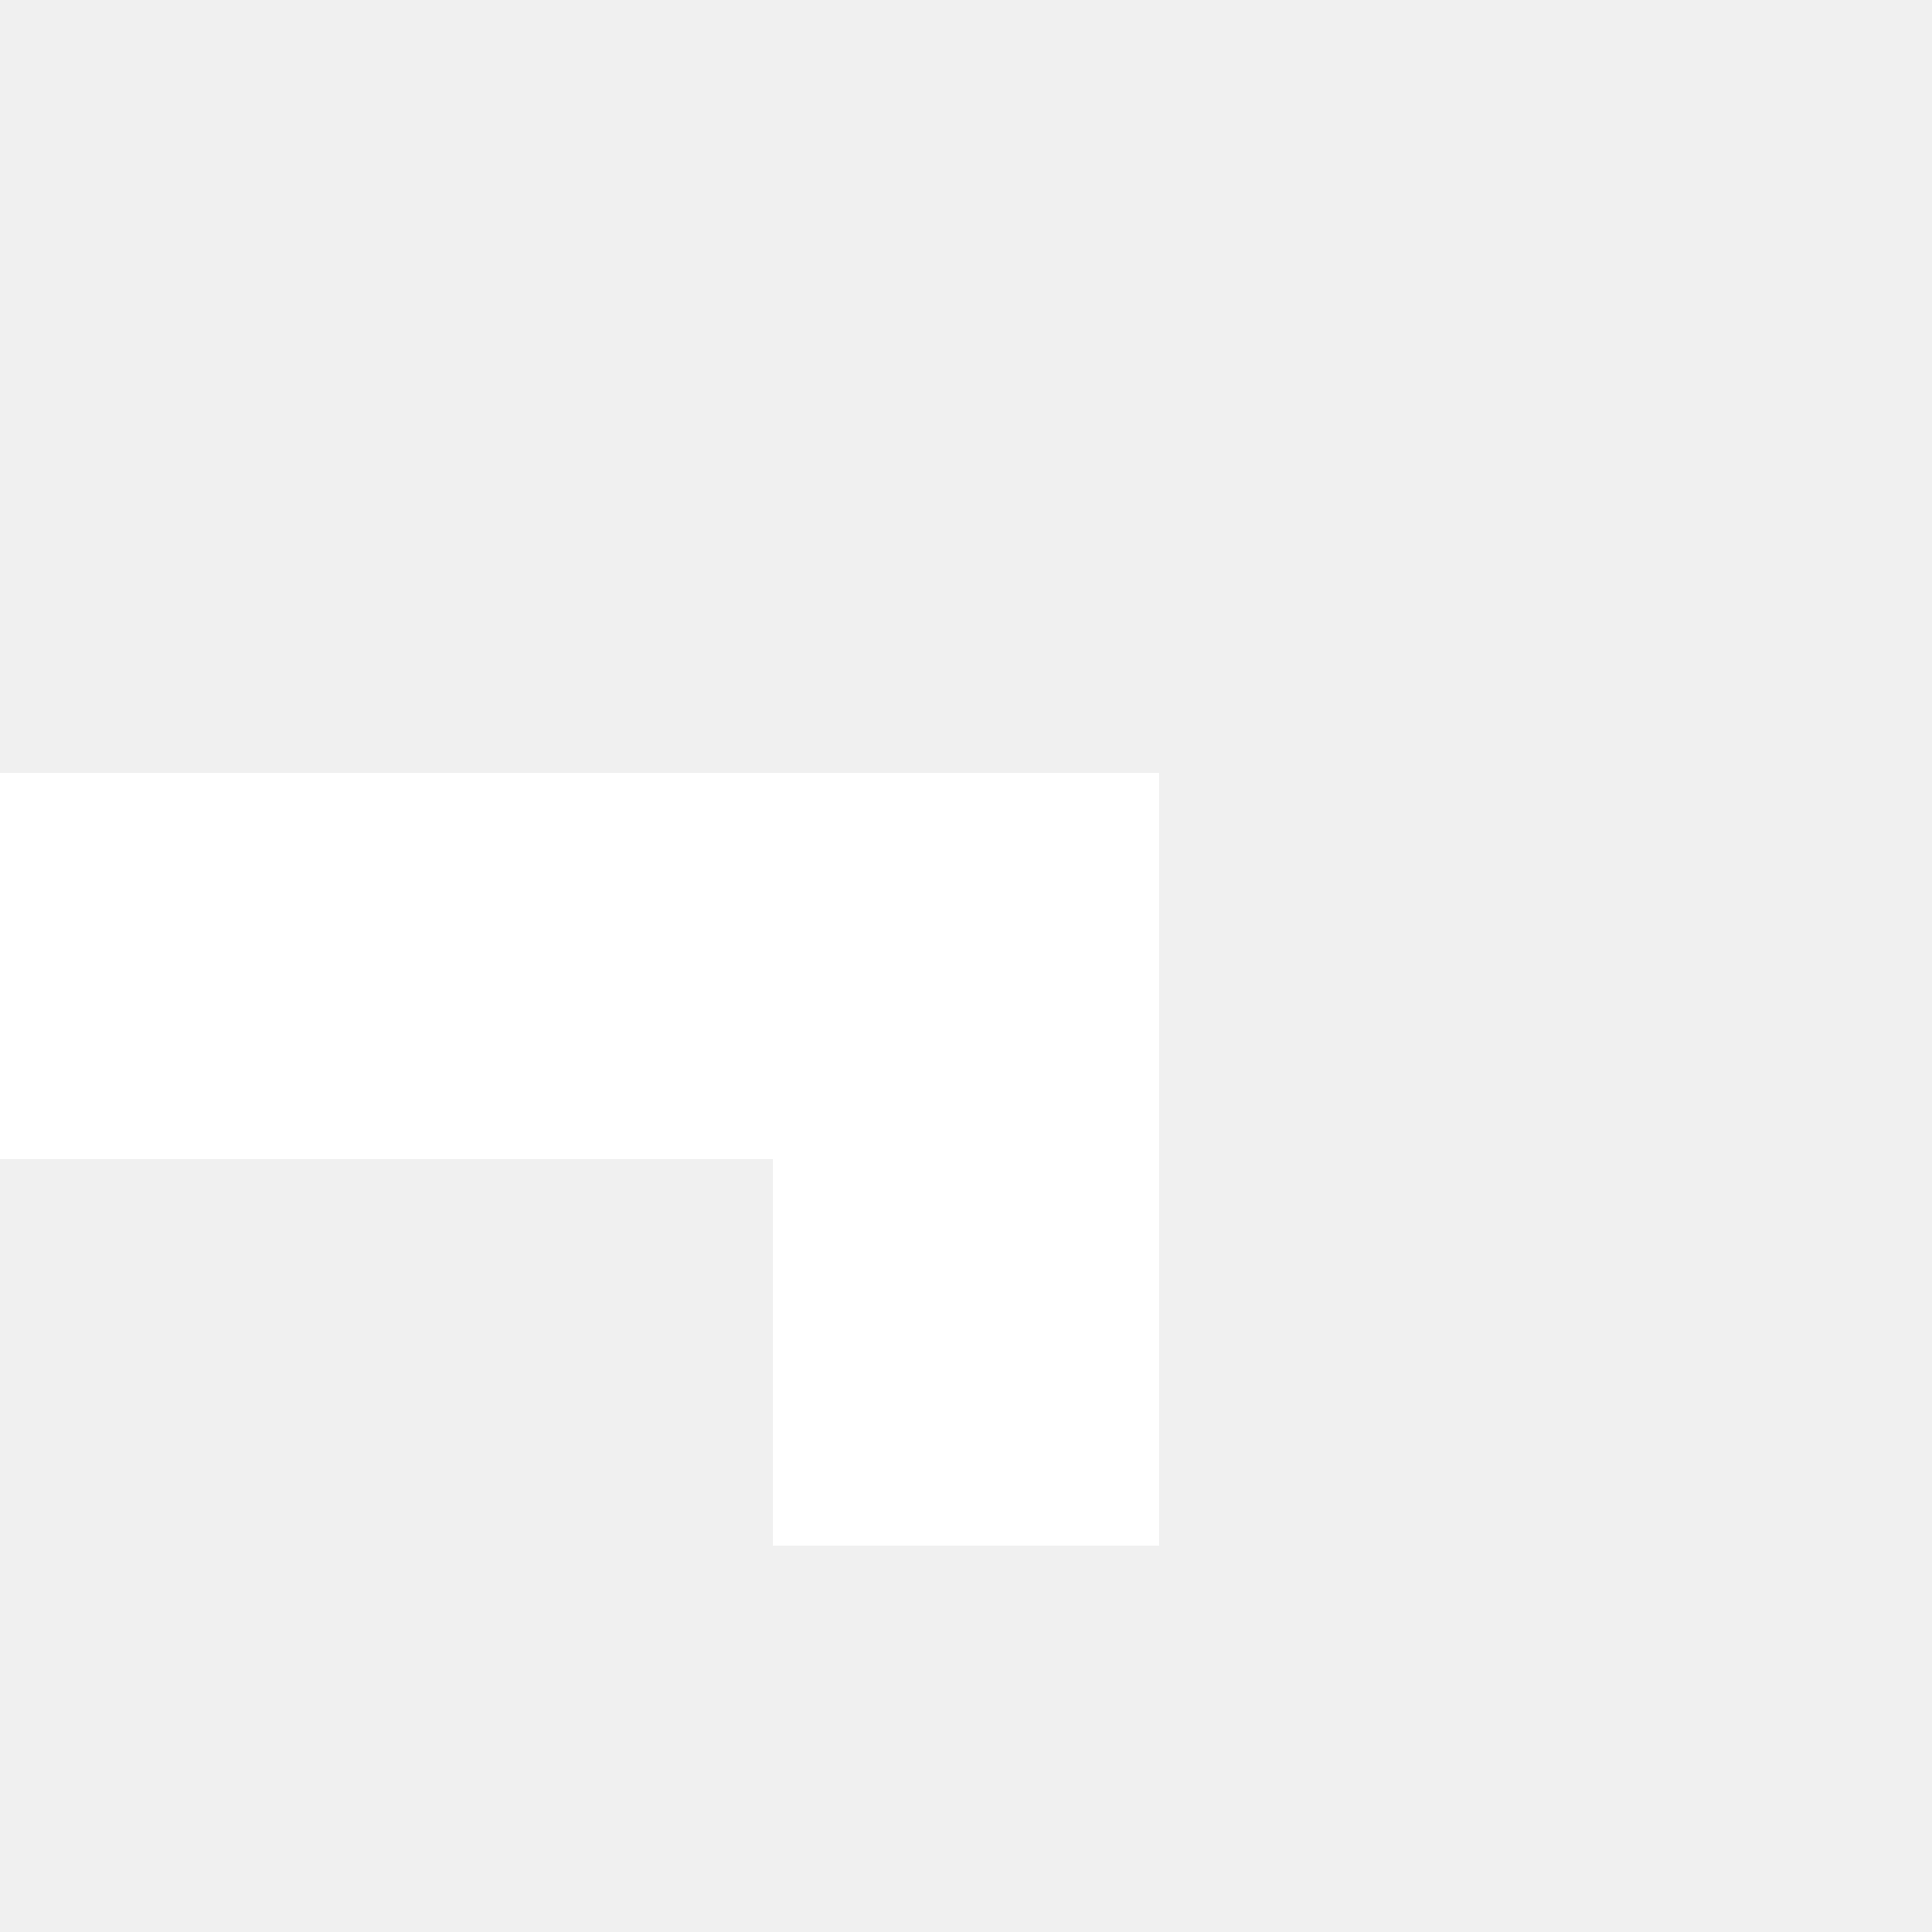
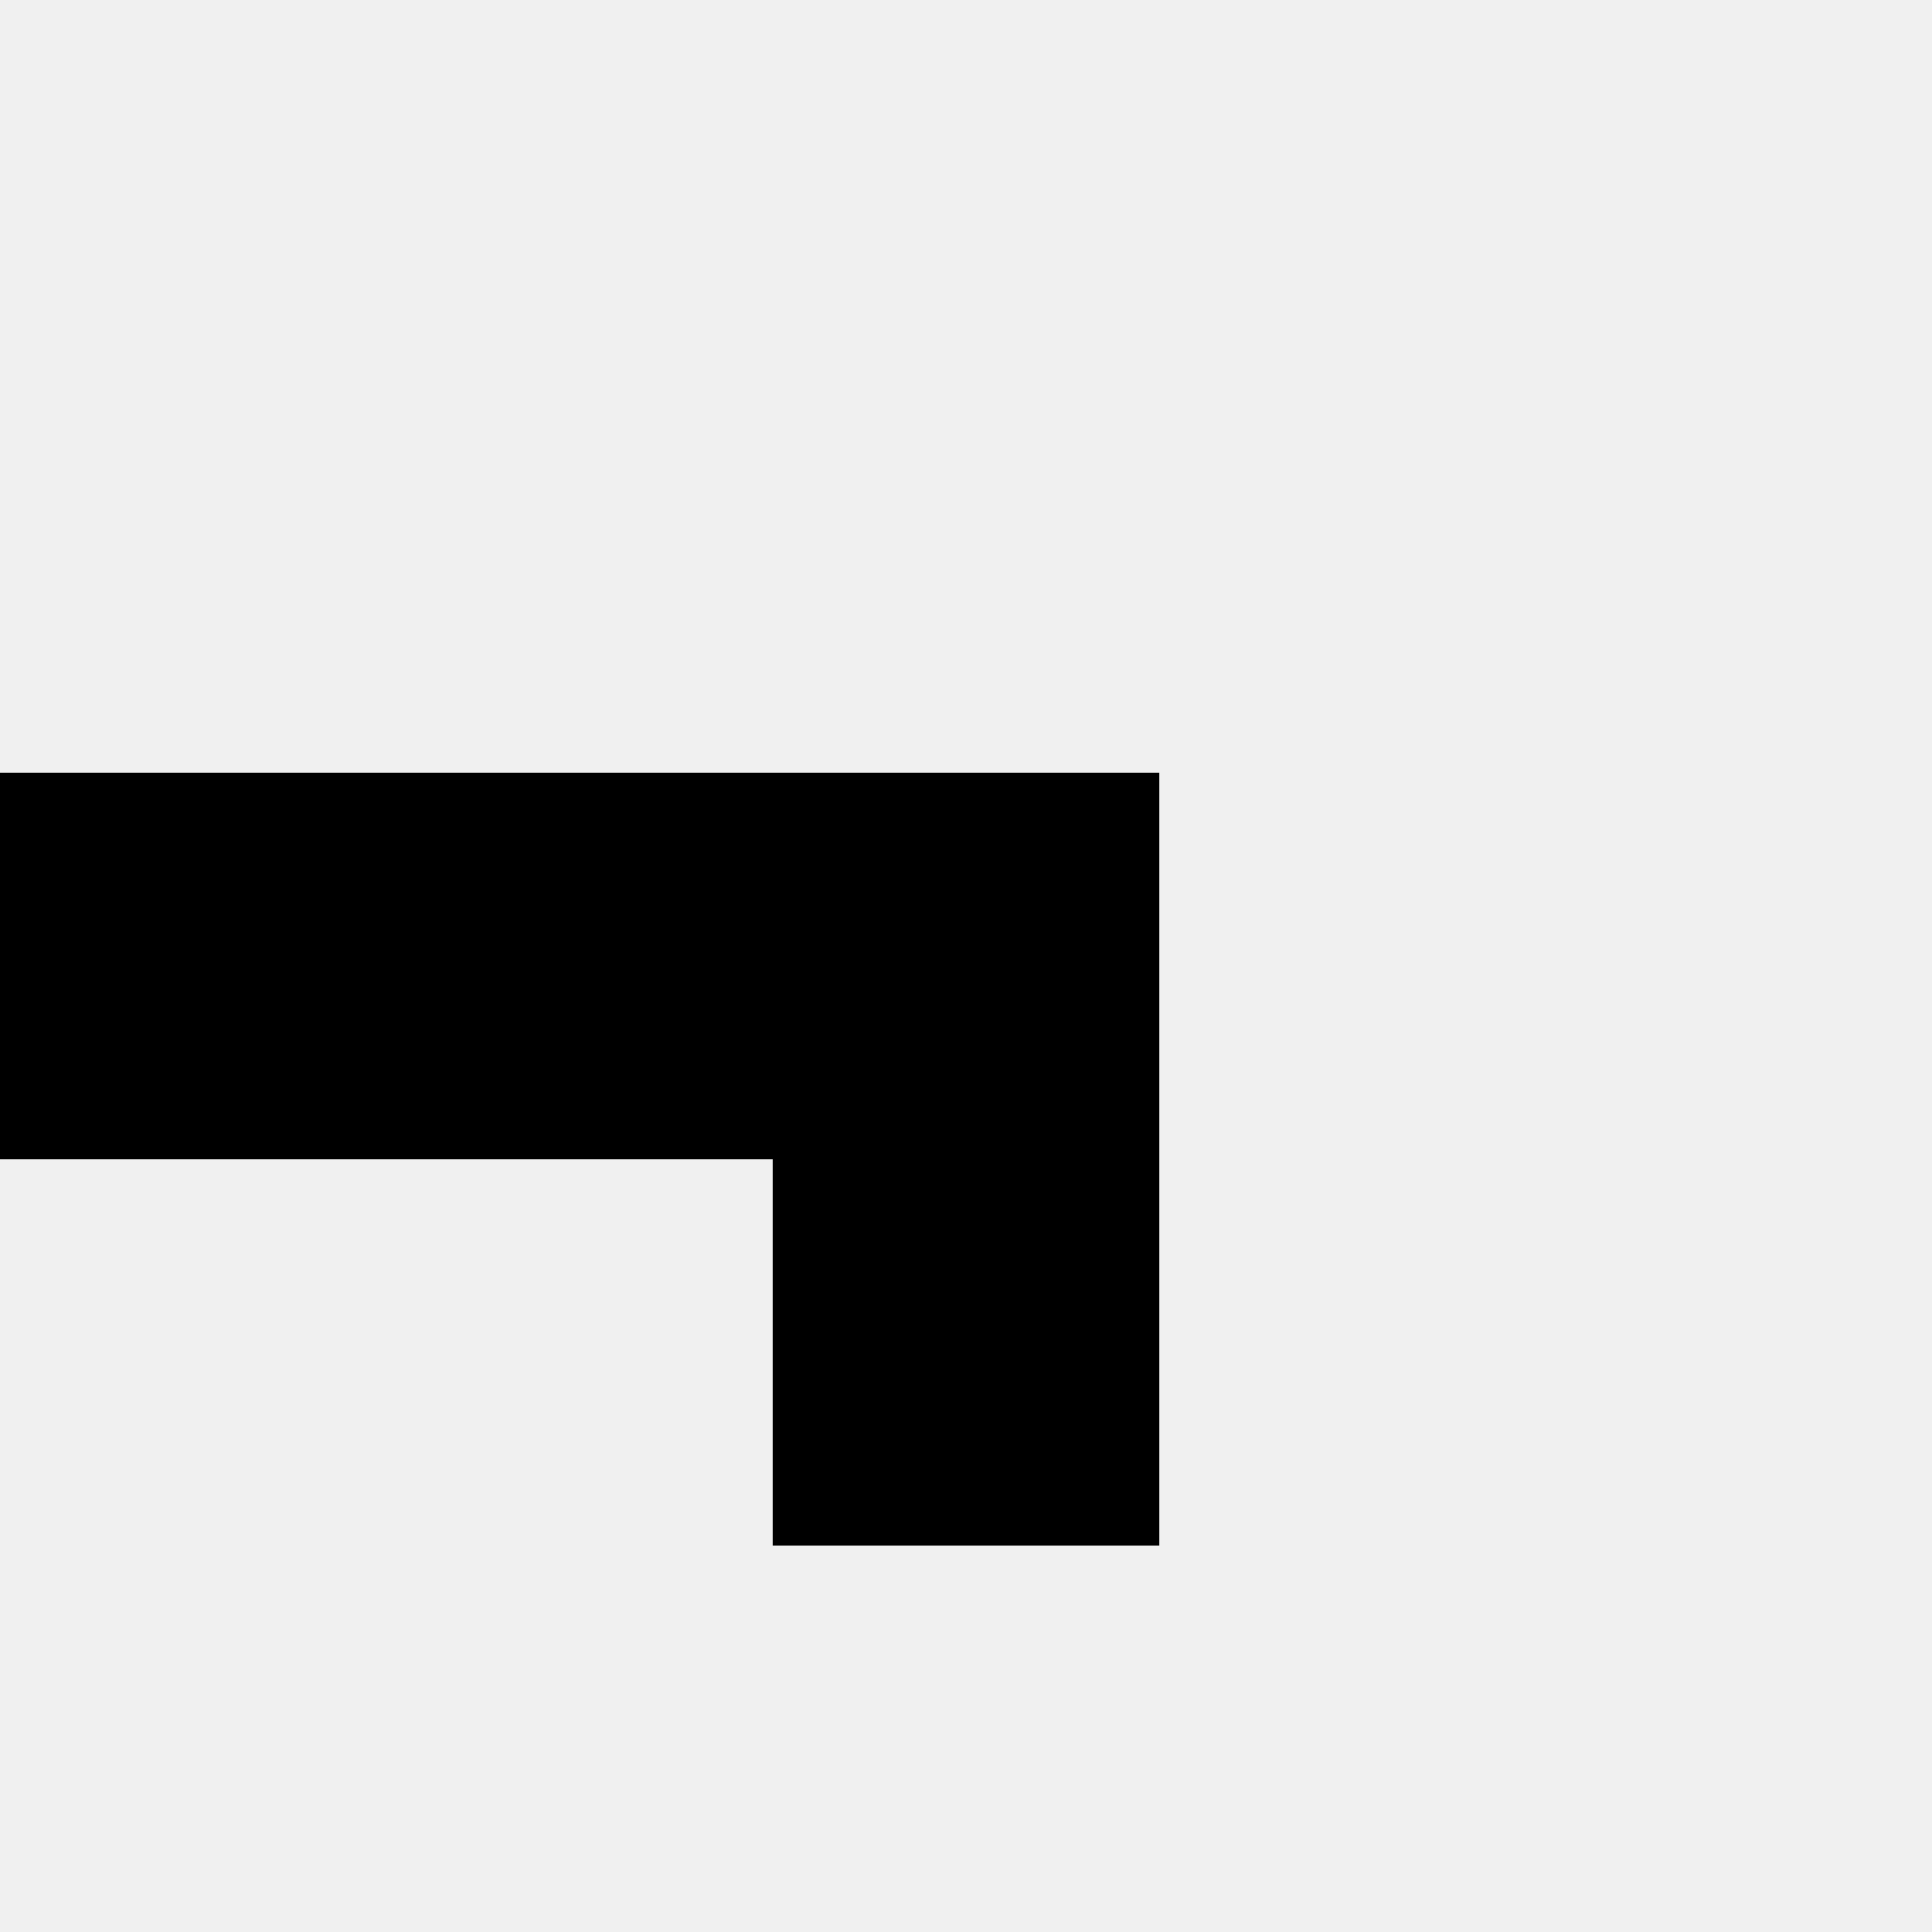
- <svg xmlns="http://www.w3.org/2000/svg" version="1.1" id="Layer_1" x="0px" y="0px" viewBox="0 0 100 100" style="enable-background:new 0 0 100 100;" xml:space="preserve">
-   <rect x="0" y="0" width="100" height="100" fill="none" />
-   <polygon points="0,40 60,40 60,80 40,80 40,60 0,60" fill="white" />
+ <svg xmlns="http://www.w3.org/2000/svg" version="1.1" id="CustomMoveButton" x="0px" y="0px" viewBox="0 0 100 100" style="enable-background:new 0 0 100 100;" xml:space="preserve">
+   <polygon points="0,40 60,40 60,80 40,80 40,60 0,60" stroke="none" />
</svg>
